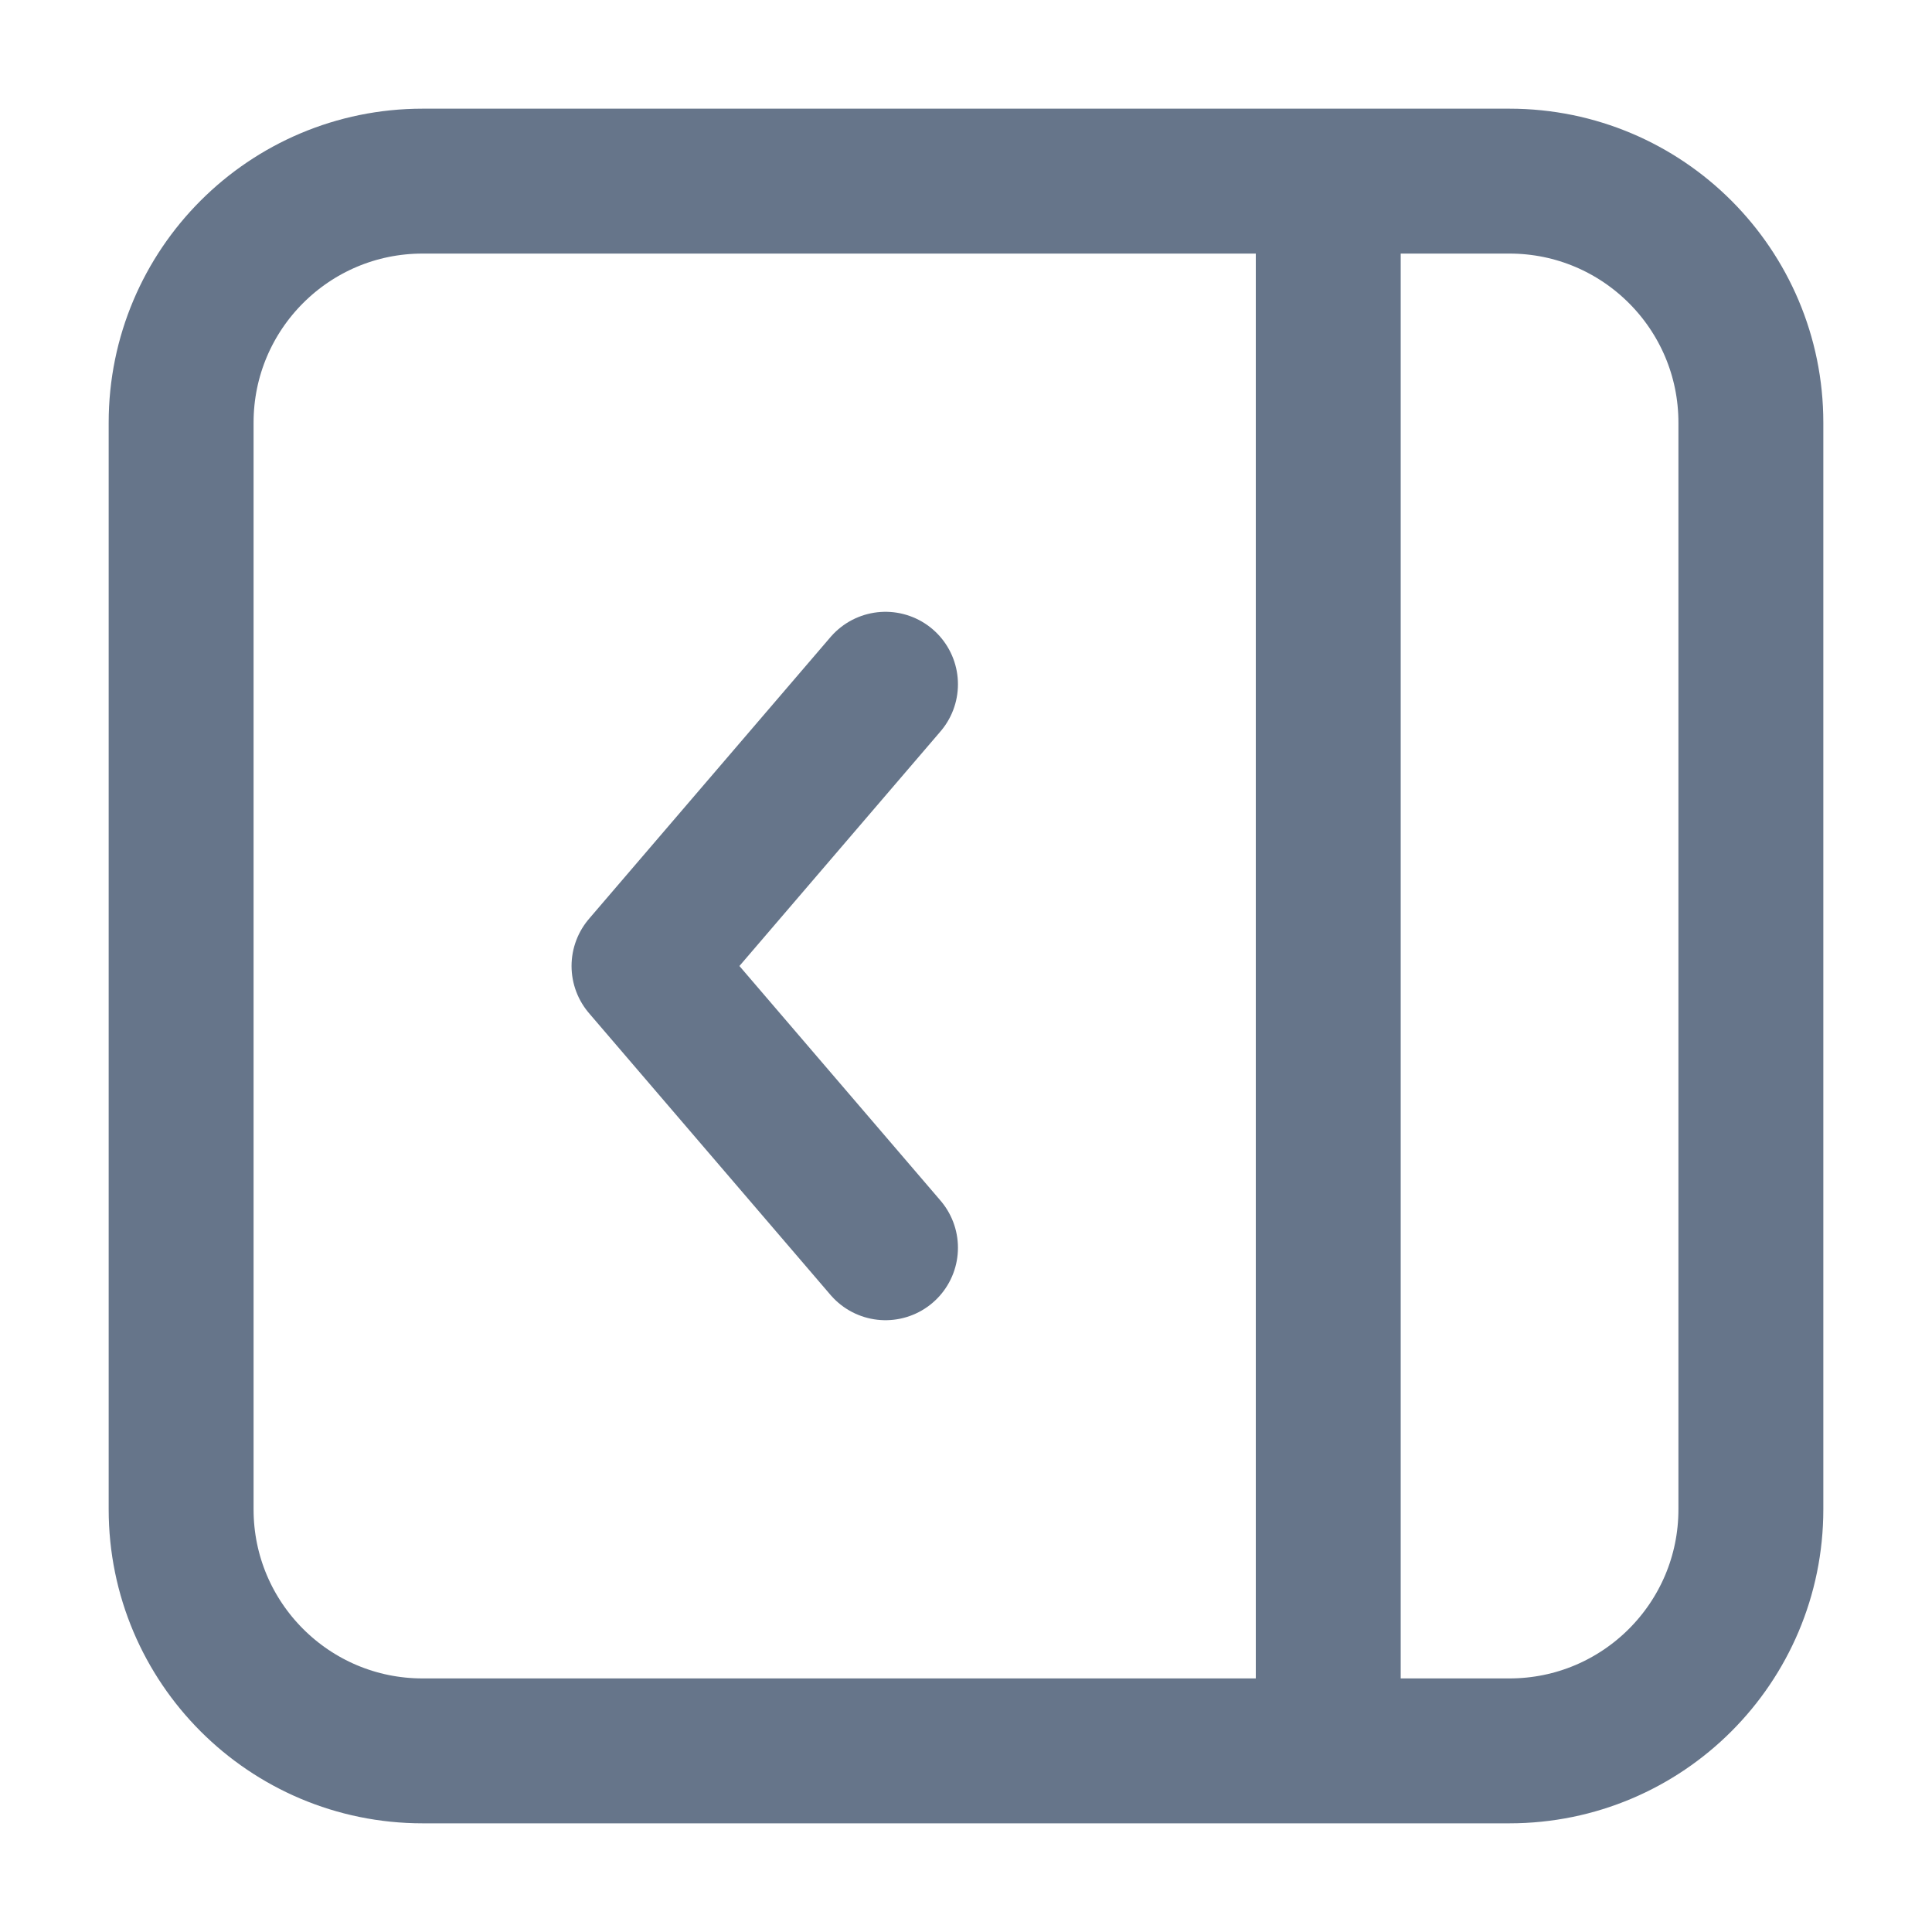
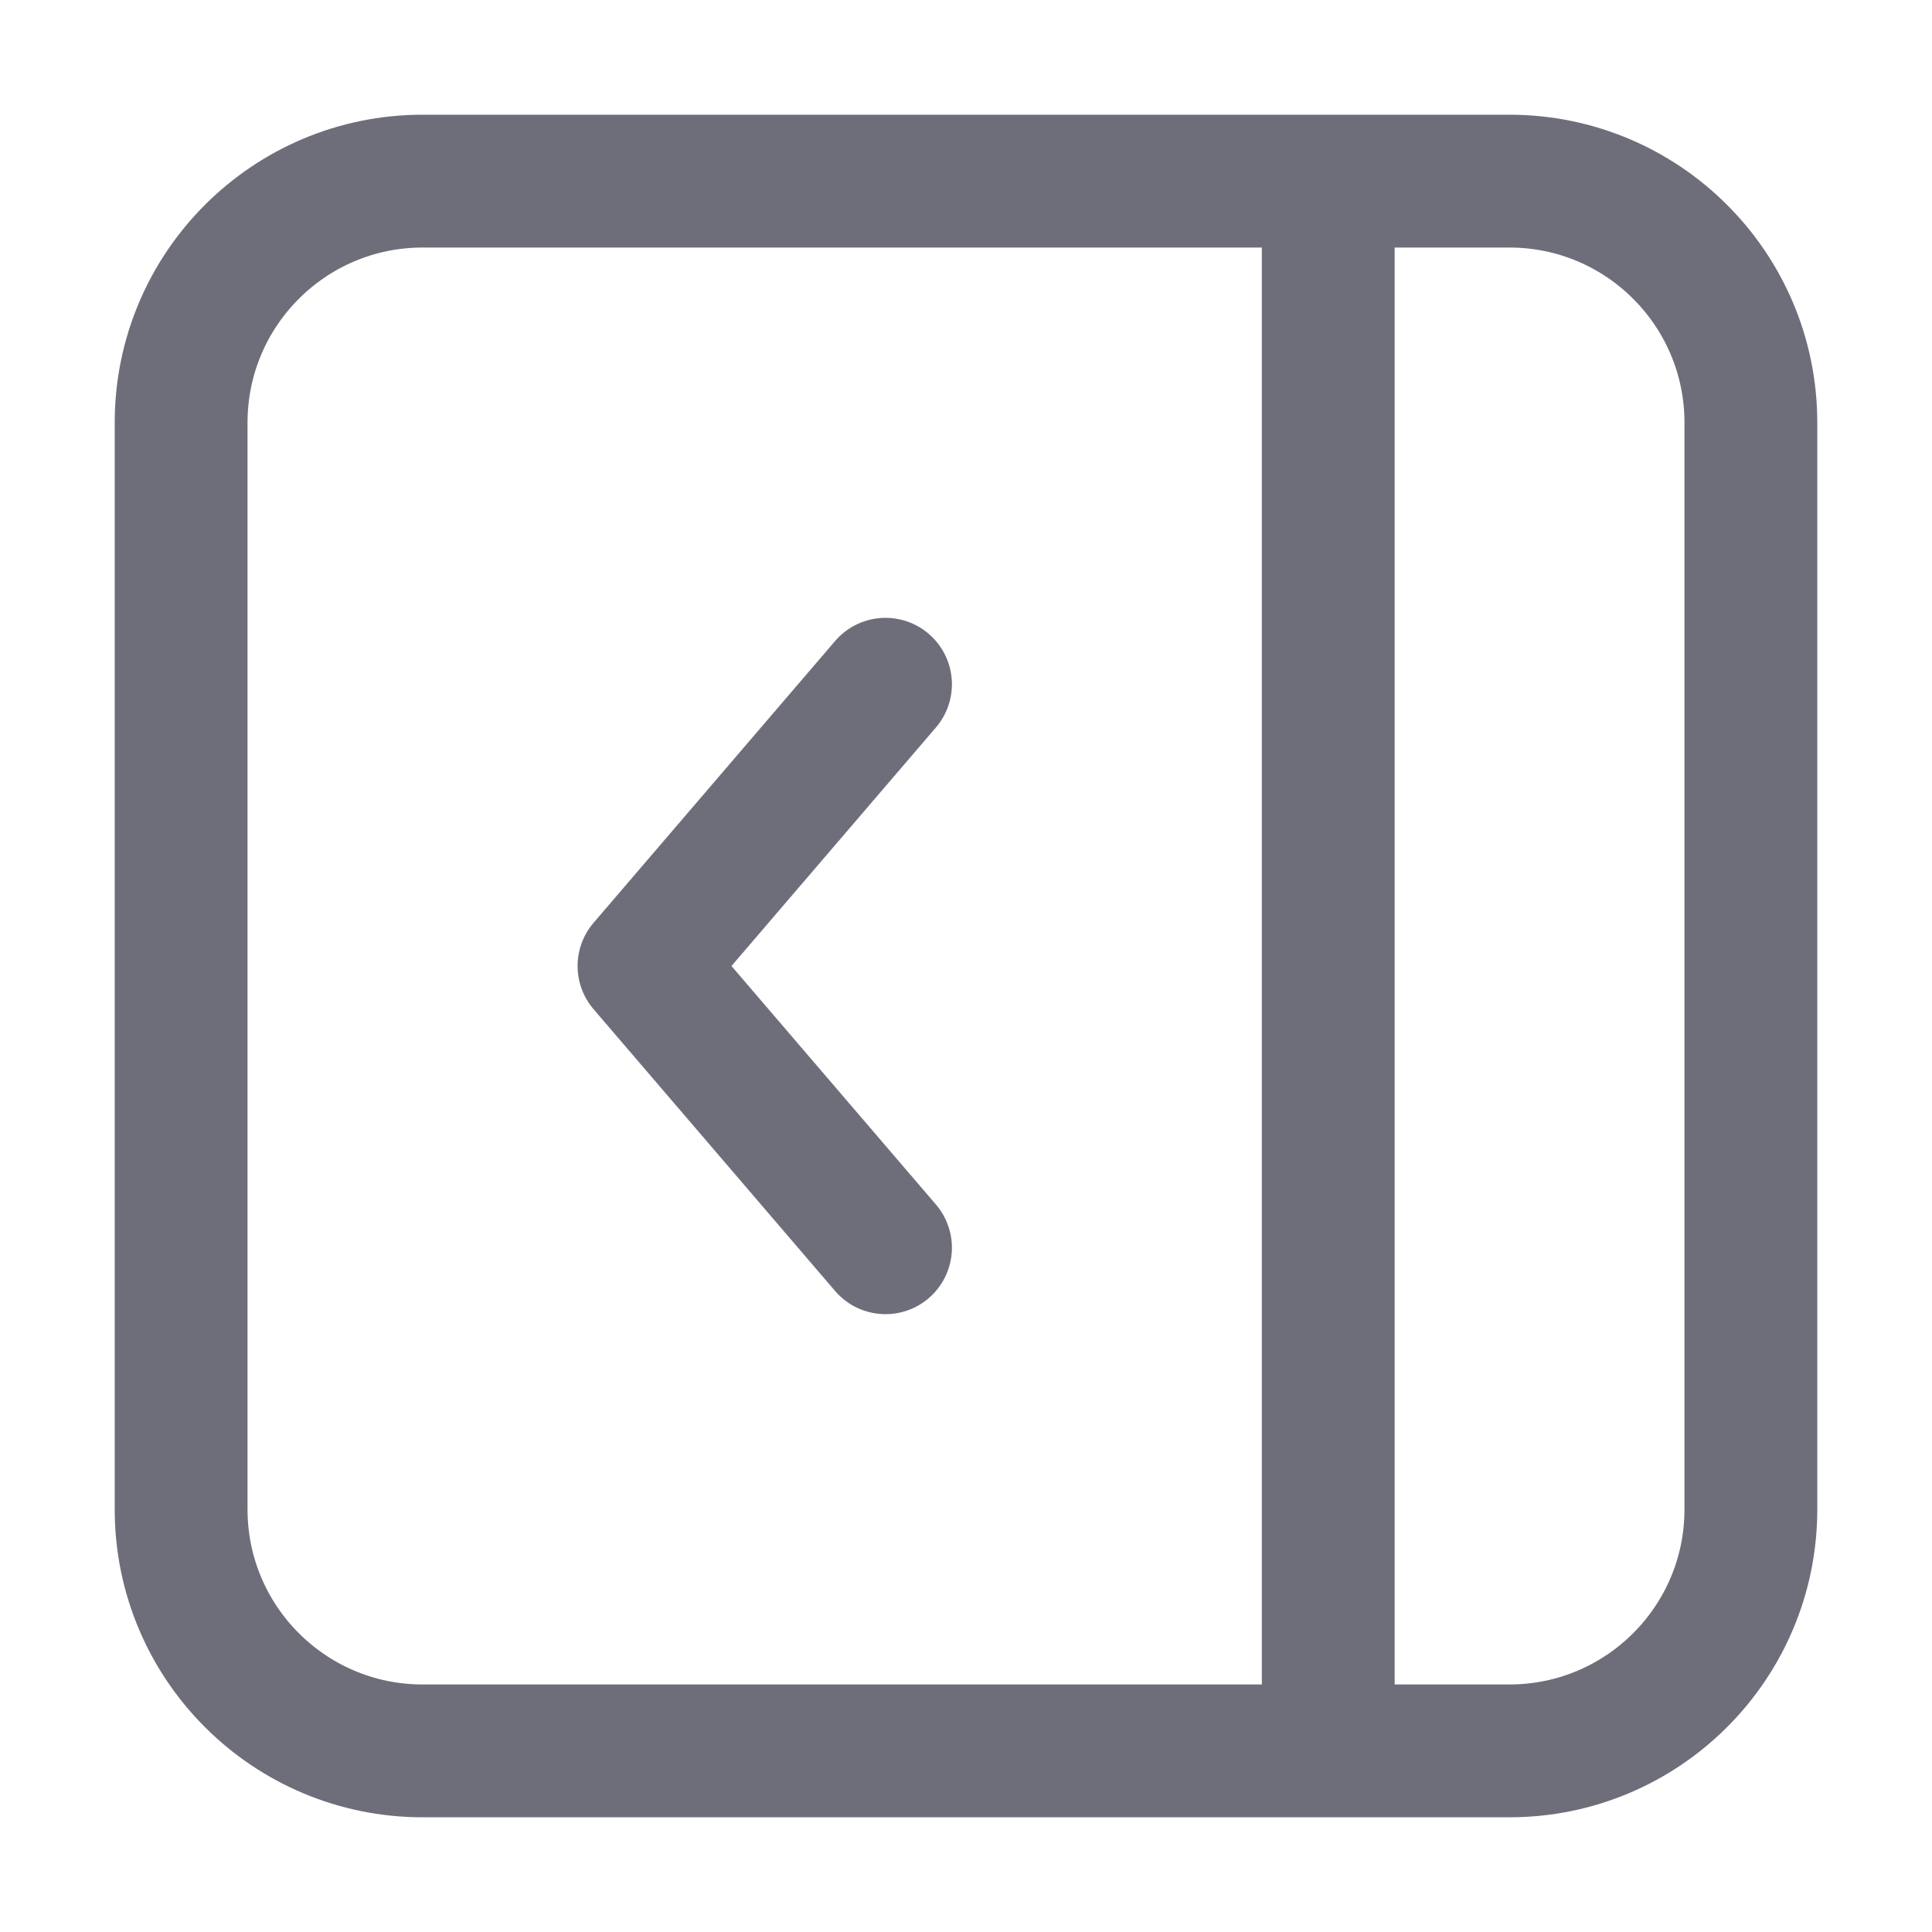
- <svg xmlns="http://www.w3.org/2000/svg" width="24" height="24" viewBox="0 0 24 24" fill="none" stroke="#66758a" stroke-width="1.8" stroke-linecap="round" stroke-linejoin="round">
+ <svg xmlns="http://www.w3.org/2000/svg" width="24" height="24" viewBox="0 0 24 24" fill="none" stroke="#6e6e7b" stroke-width="1.65" stroke-linecap="round" stroke-linejoin="round">
  <rect x="2.25" y="2.25" width="19.5" height="19.5" rx="3" />
  <path d="M16.5 3v18" />
  <path d="M11 8.5L8 12l3 3.5" />
</svg>
